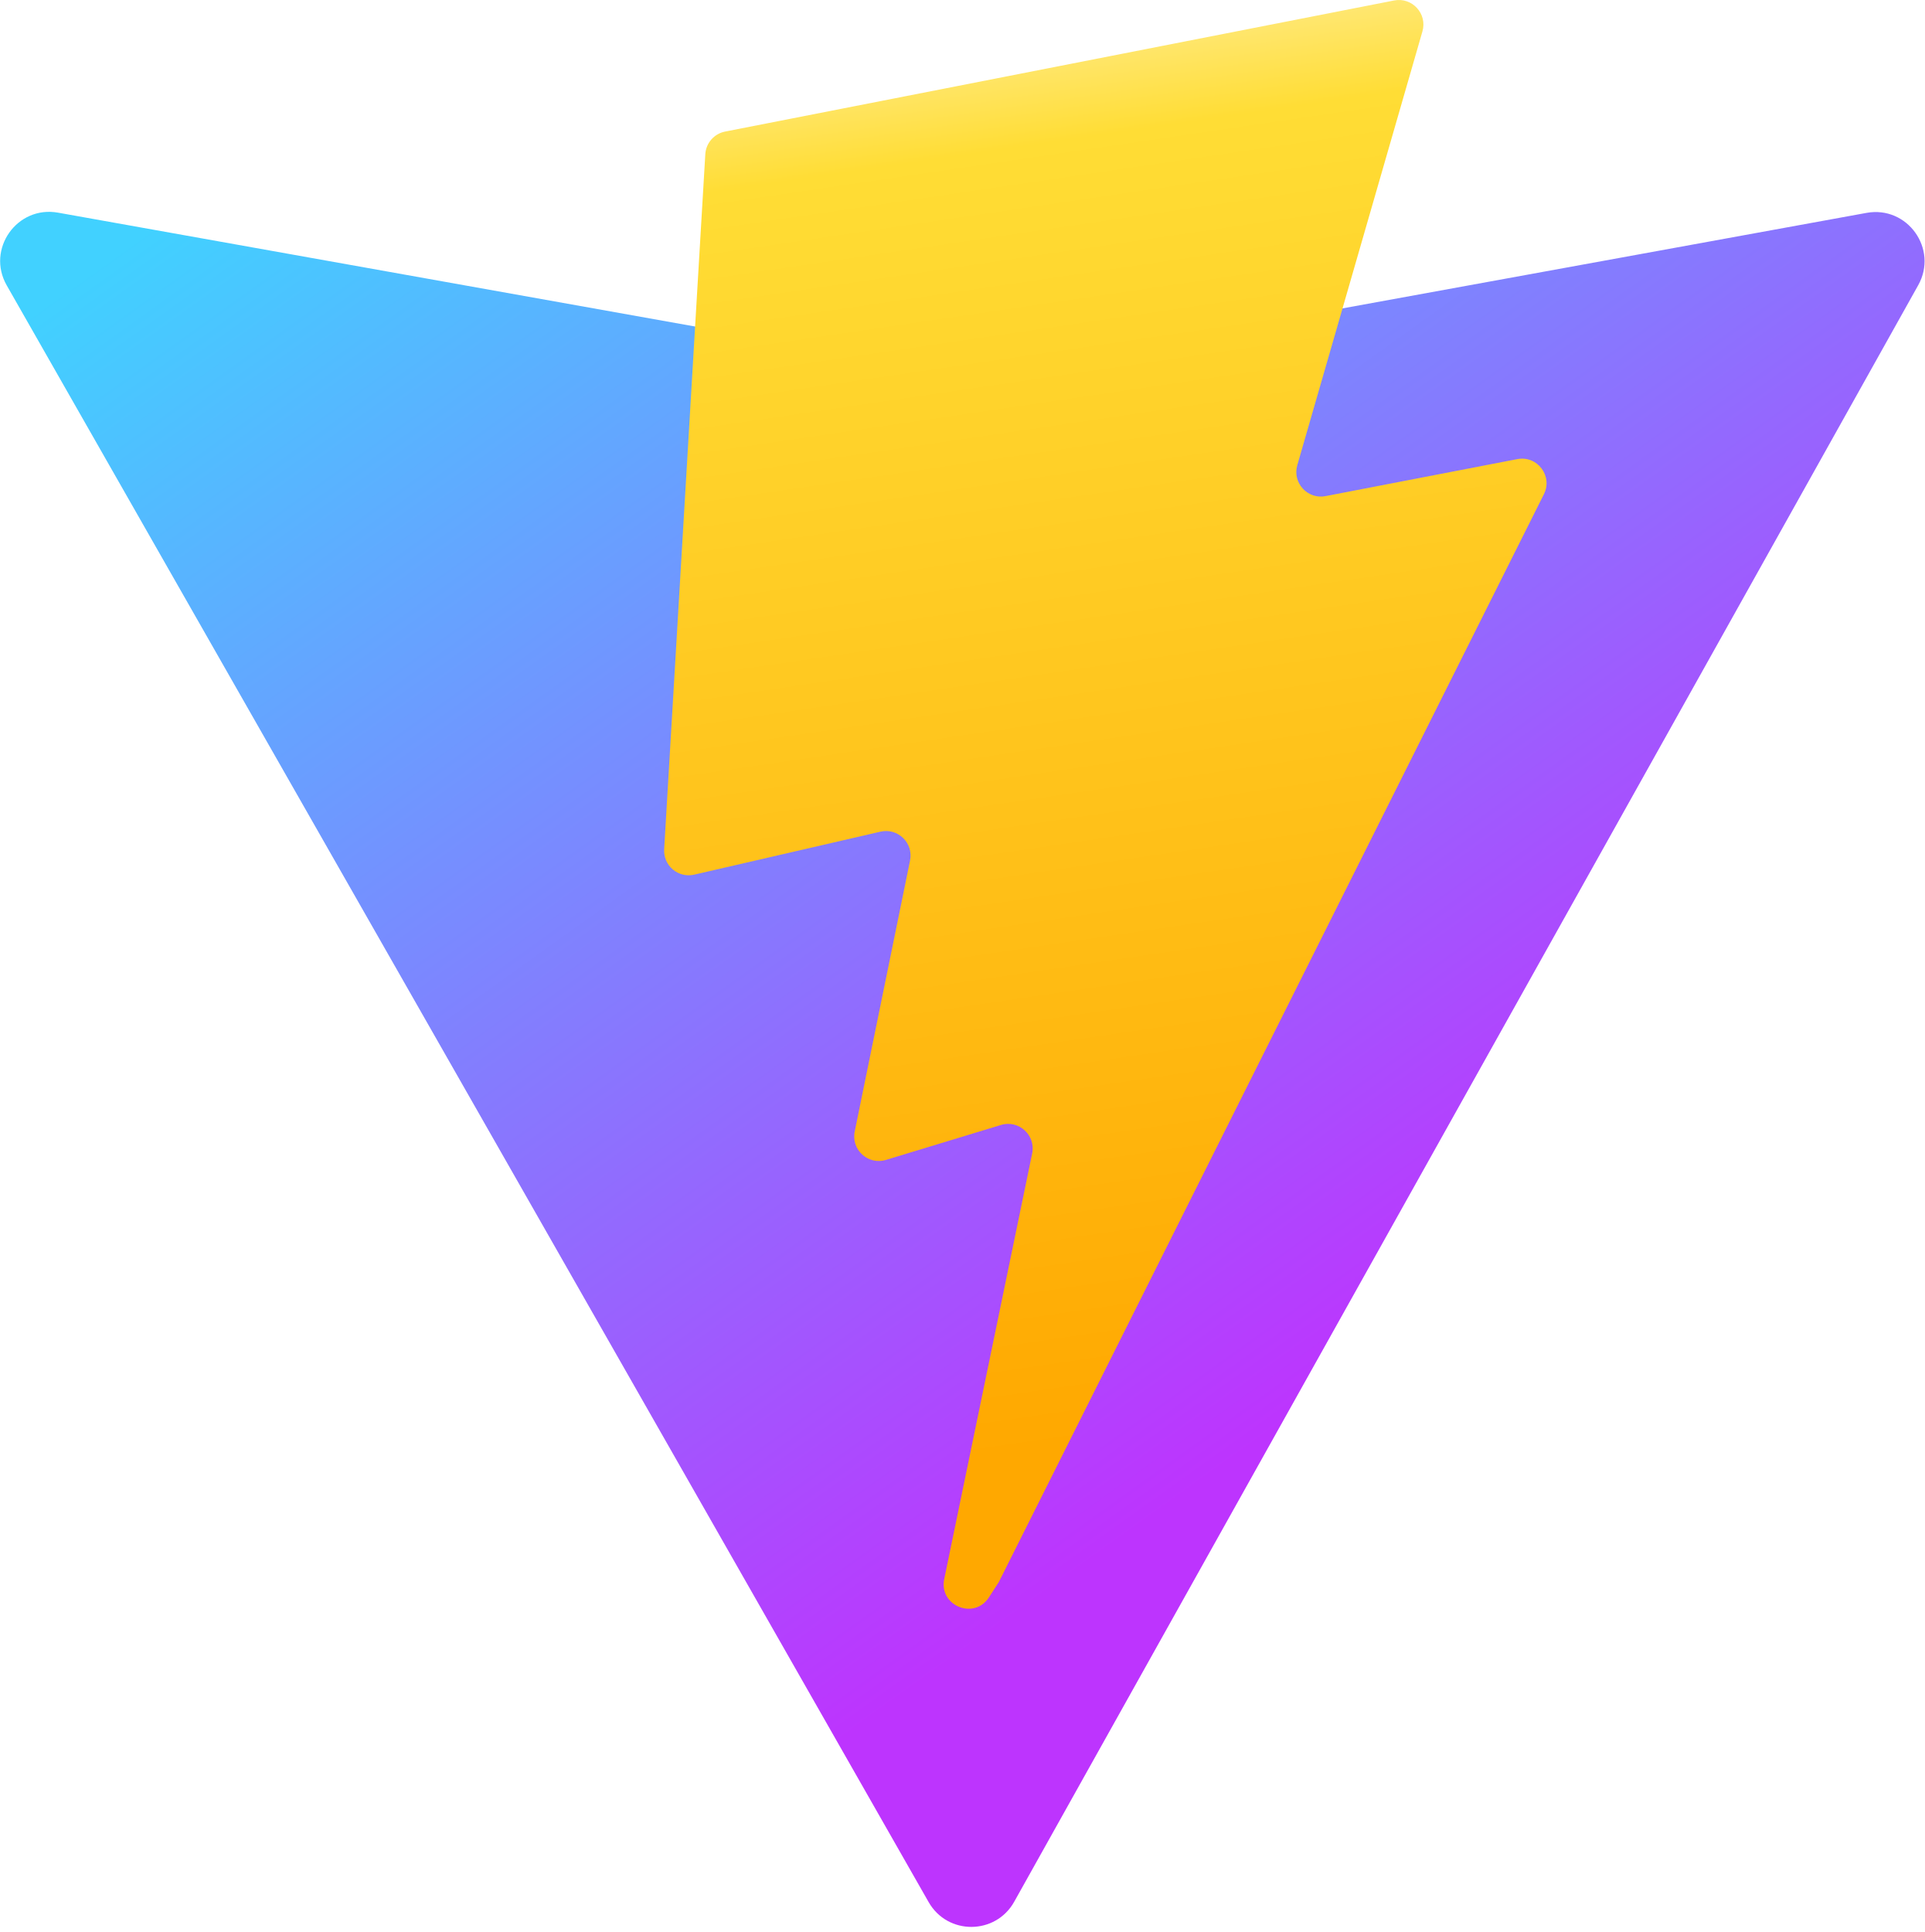
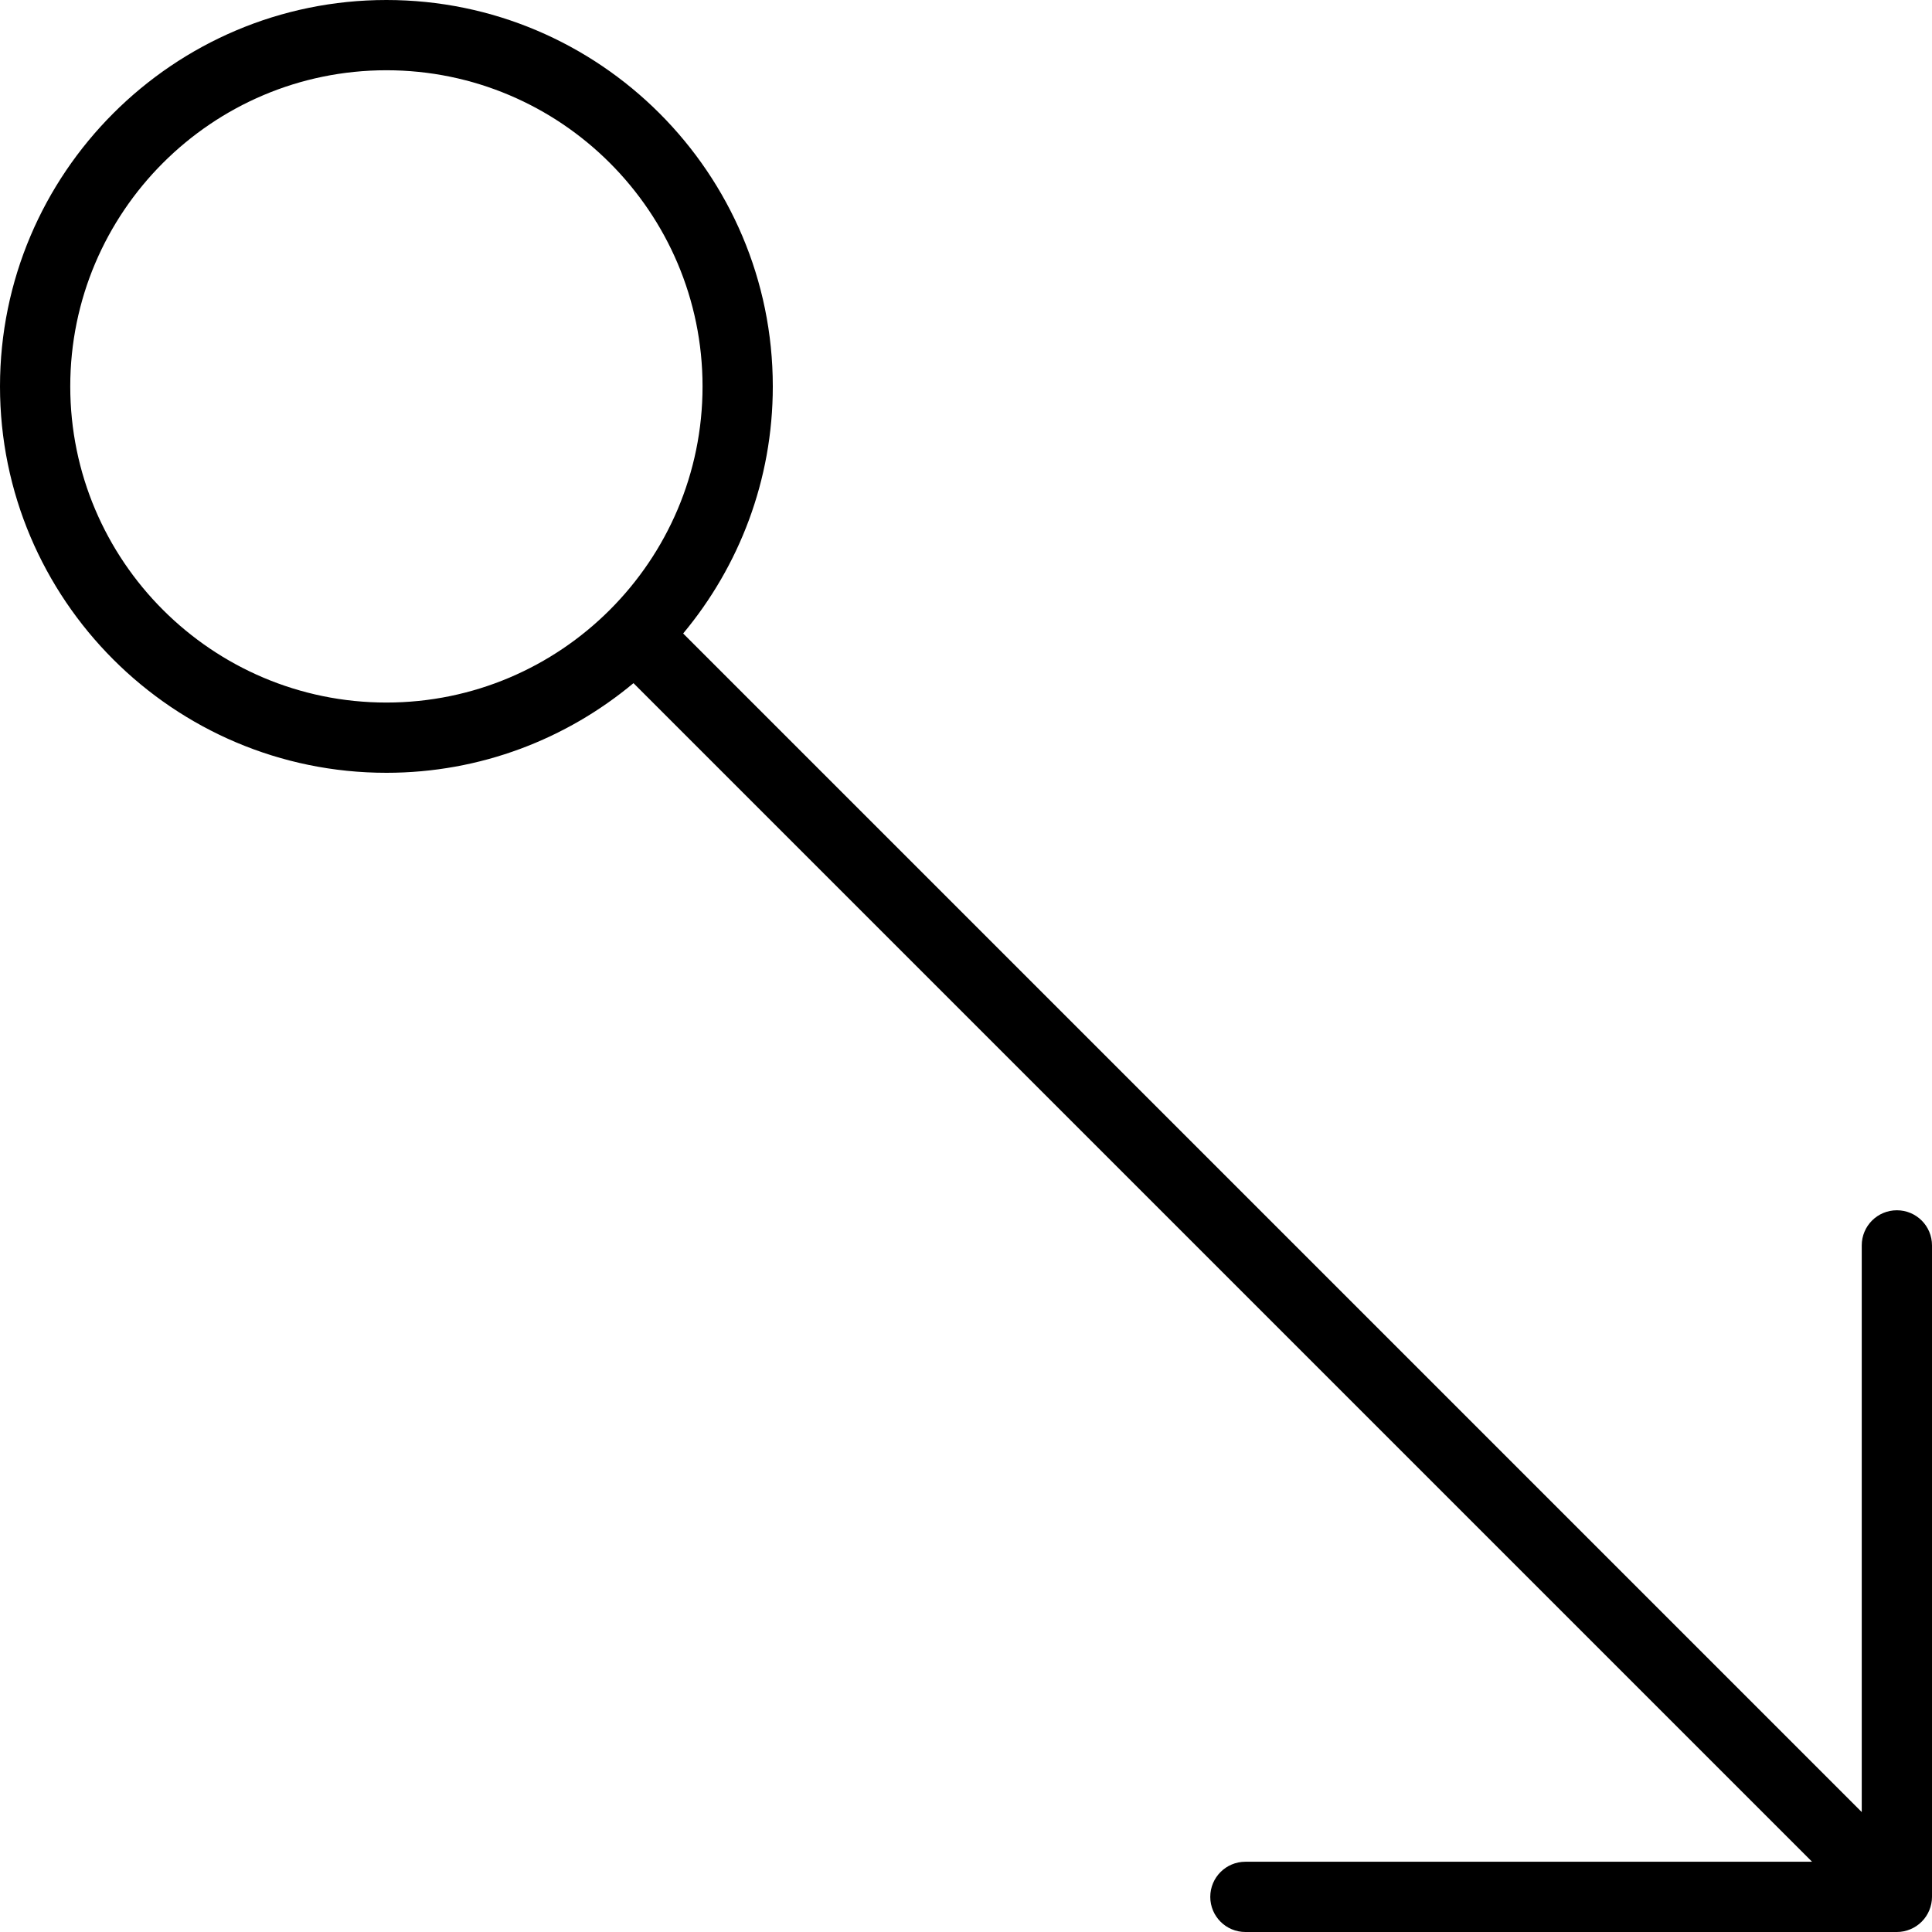
- <svg xmlns="http://www.w3.org/2000/svg" aria-hidden="true" role="img" class="iconify iconify--logos" width="31.88" height="32" preserveAspectRatio="xMidYMid meet" viewBox="0 0 256 257">
-   <defs>
-     <linearGradient id="IconifyId1813088fe1fbc01fb466" x1="-.828%" x2="57.636%" y1="7.652%" y2="78.411%">
-       <stop offset="0%" stop-color="#41D1FF" />
-       <stop offset="100%" stop-color="#BD34FE" />
-     </linearGradient>
-     <linearGradient id="IconifyId1813088fe1fbc01fb467" x1="43.376%" x2="50.316%" y1="2.242%" y2="89.03%">
-       <stop offset="0%" stop-color="#FFEA83" />
-       <stop offset="8.333%" stop-color="#FFDD35" />
-       <stop offset="100%" stop-color="#FFA800" />
-     </linearGradient>
-   </defs>
-   <path fill="url(#IconifyId1813088fe1fbc01fb466)" d="M255.153 37.938L134.897 252.976c-2.483 4.44-8.862 4.466-11.382.048L.875 37.958c-2.746-4.814 1.371-10.646 6.827-9.67l120.385 21.517a6.537 6.537 0 0 0 2.322-.004l117.867-21.483c5.438-.991 9.574 4.796 6.877 9.62Z" />
-   <path fill="url(#IconifyId1813088fe1fbc01fb467)" d="M185.432.063L96.44 17.501a3.268 3.268 0 0 0-2.634 3.014l-5.474 92.456a3.268 3.268 0 0 0 3.997 3.378l24.777-5.718c2.318-.535 4.413 1.507 3.936 3.838l-7.361 36.047c-.495 2.426 1.782 4.5 4.151 3.78l15.304-4.649c2.372-.72 4.652 1.36 4.15 3.788l-11.698 56.621c-.732 3.542 3.979 5.473 5.943 2.437l1.313-2.028l72.516-144.72c1.215-2.423-.88-5.186-3.54-4.672l-25.505 4.922c-2.396.462-4.435-1.77-3.759-4.114l16.646-57.705c.677-2.35-1.37-4.583-3.769-4.113Z" />
+ <svg xmlns="http://www.w3.org/2000/svg" fill="#000000" height="800px" width="800px" version="1.1" id="Capa_1" viewBox="0 0 55 55" xml:space="preserve">
+   <path d="M55,35.454c0-0.553-0.447-1-1-1s-1,0.447-1,1v16.132L19.448,18.034C21.039,16.125,22,13.673,22,11c0-6.065-4.935-11-11-11  S0,4.935,0,11s4.935,11,11,11c2.673,0,5.125-0.96,7.034-2.552L51.586,53H35.454c-0.553,0-1,0.447-1,1s0.447,1,1,1H54  c0.13,0,0.26-0.026,0.382-0.077c0.245-0.101,0.44-0.296,0.541-0.541C54.974,54.26,55,54.13,55,54V35.454z M2,11c0-4.963,4.037-9,9-9  s9,4.037,9,9s-4.037,9-9,9S2,15.963,2,11z" />
</svg>
